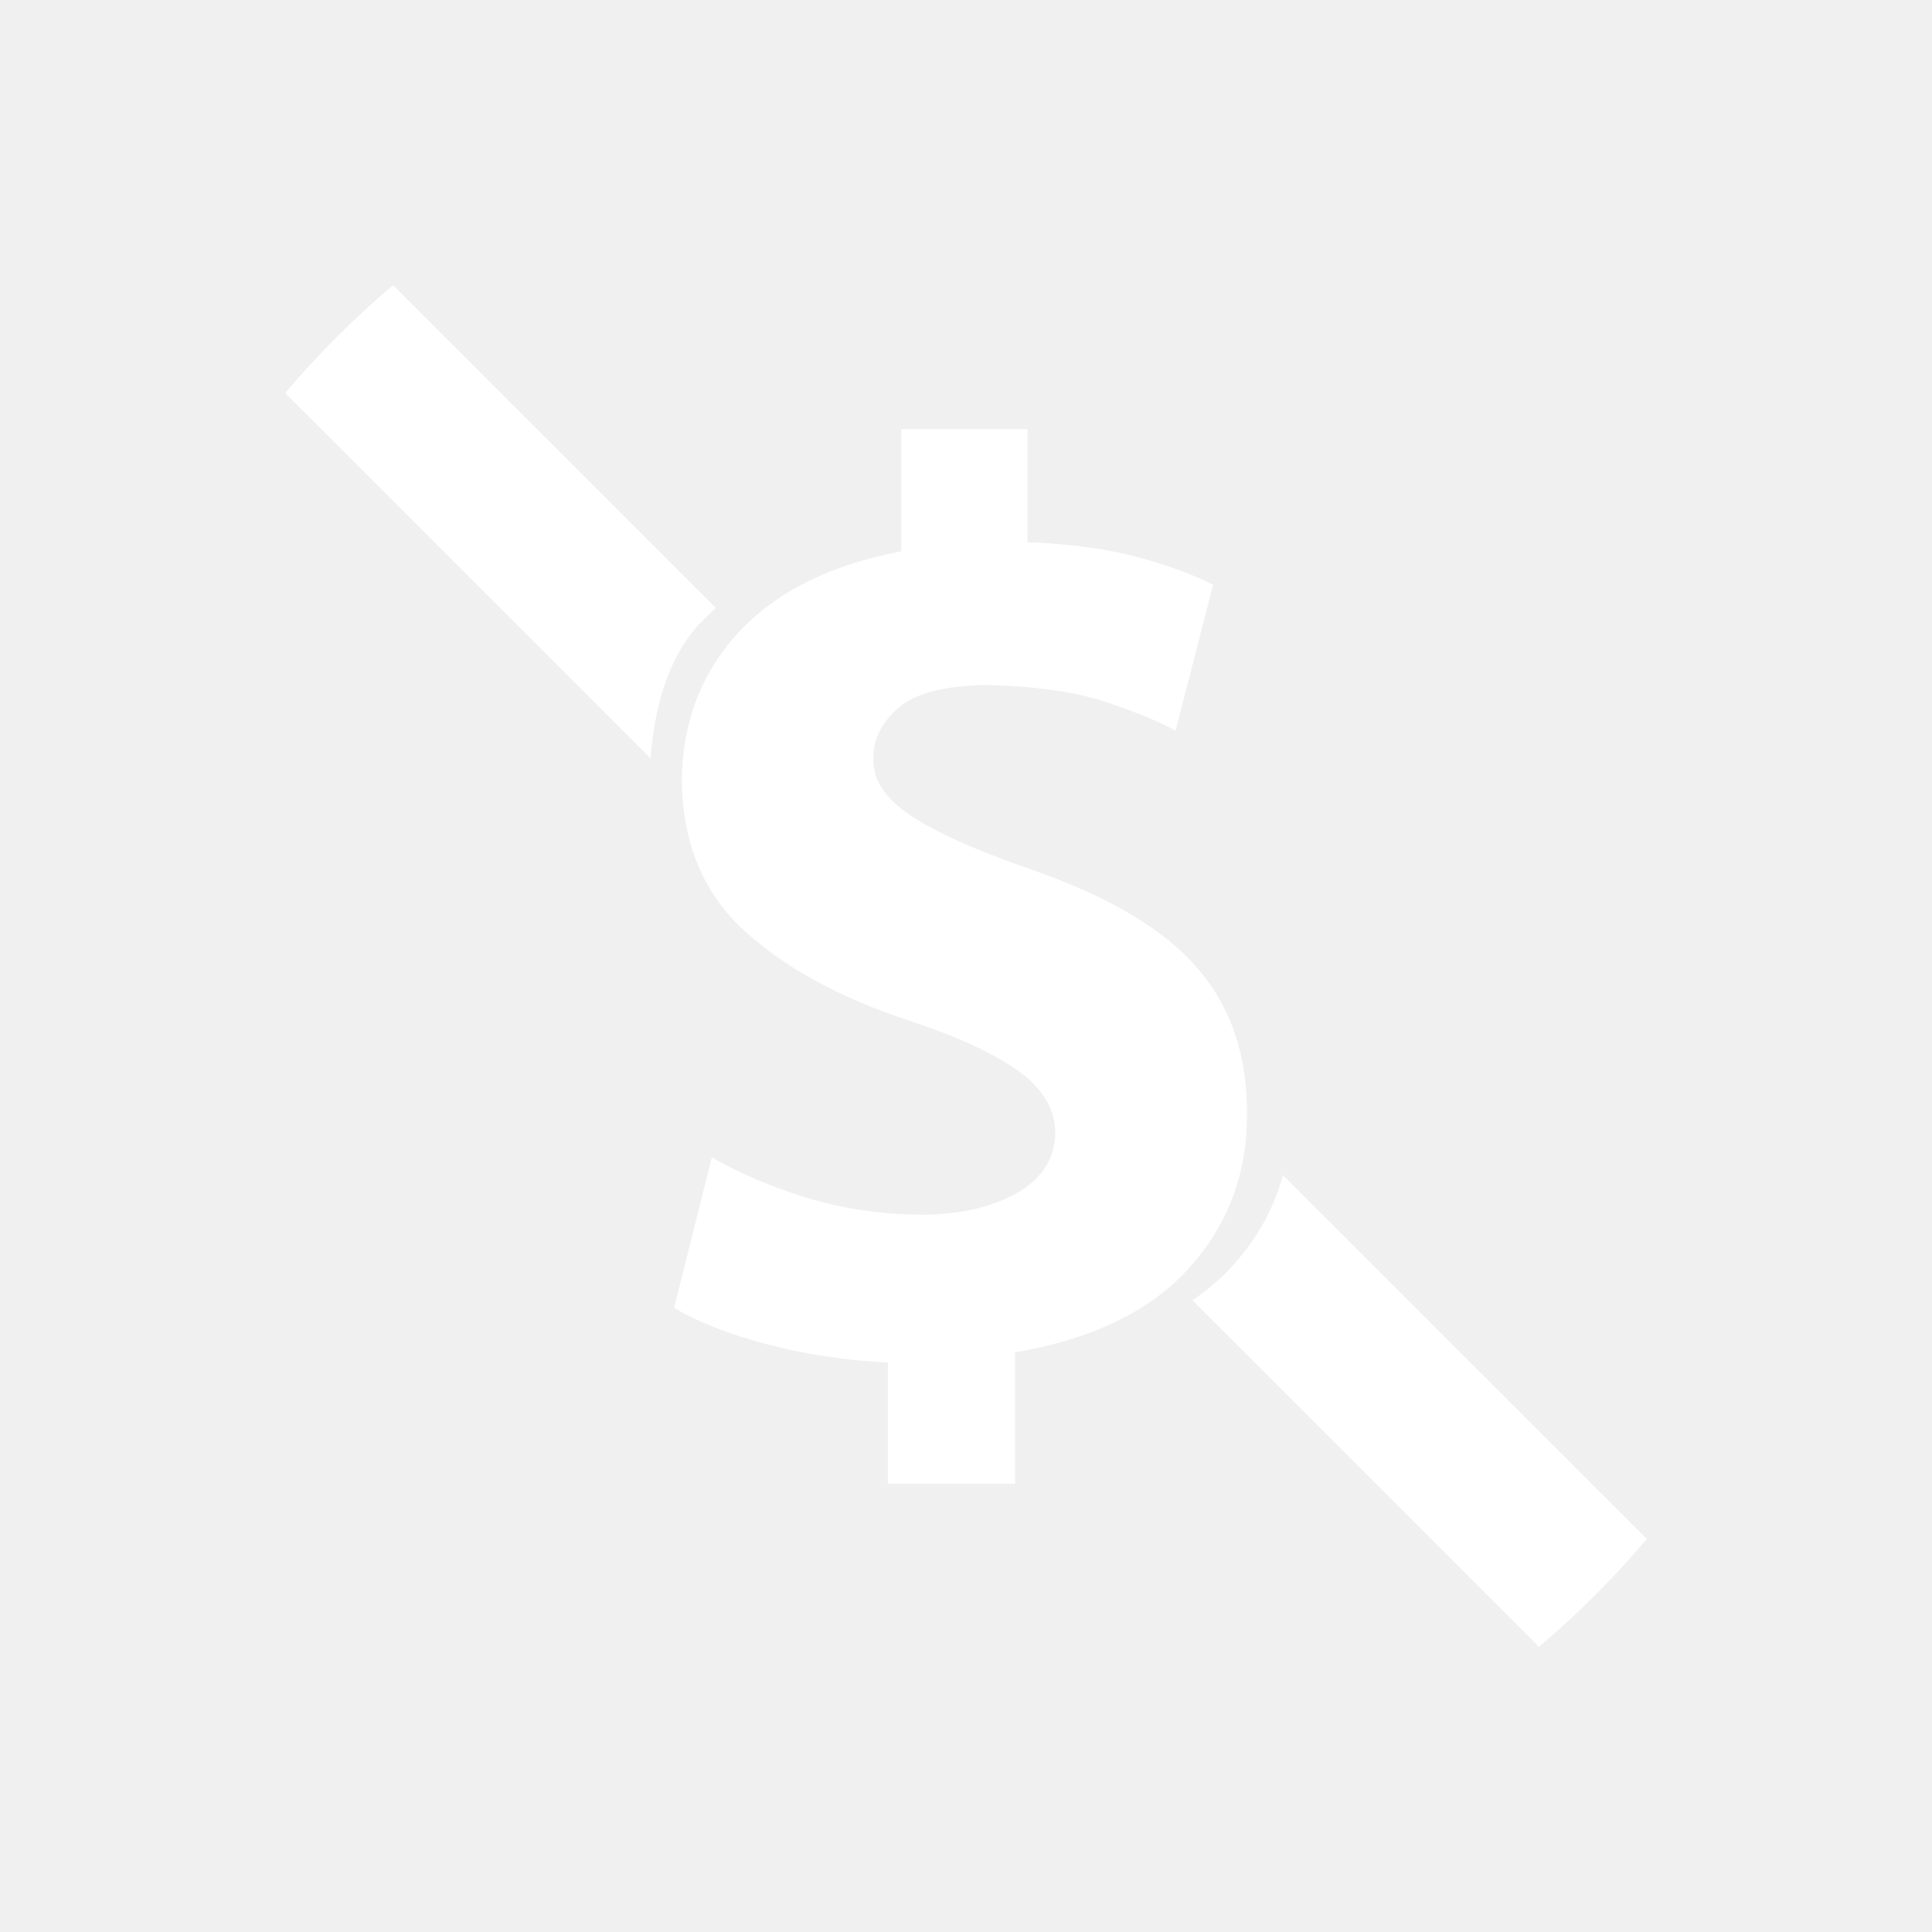
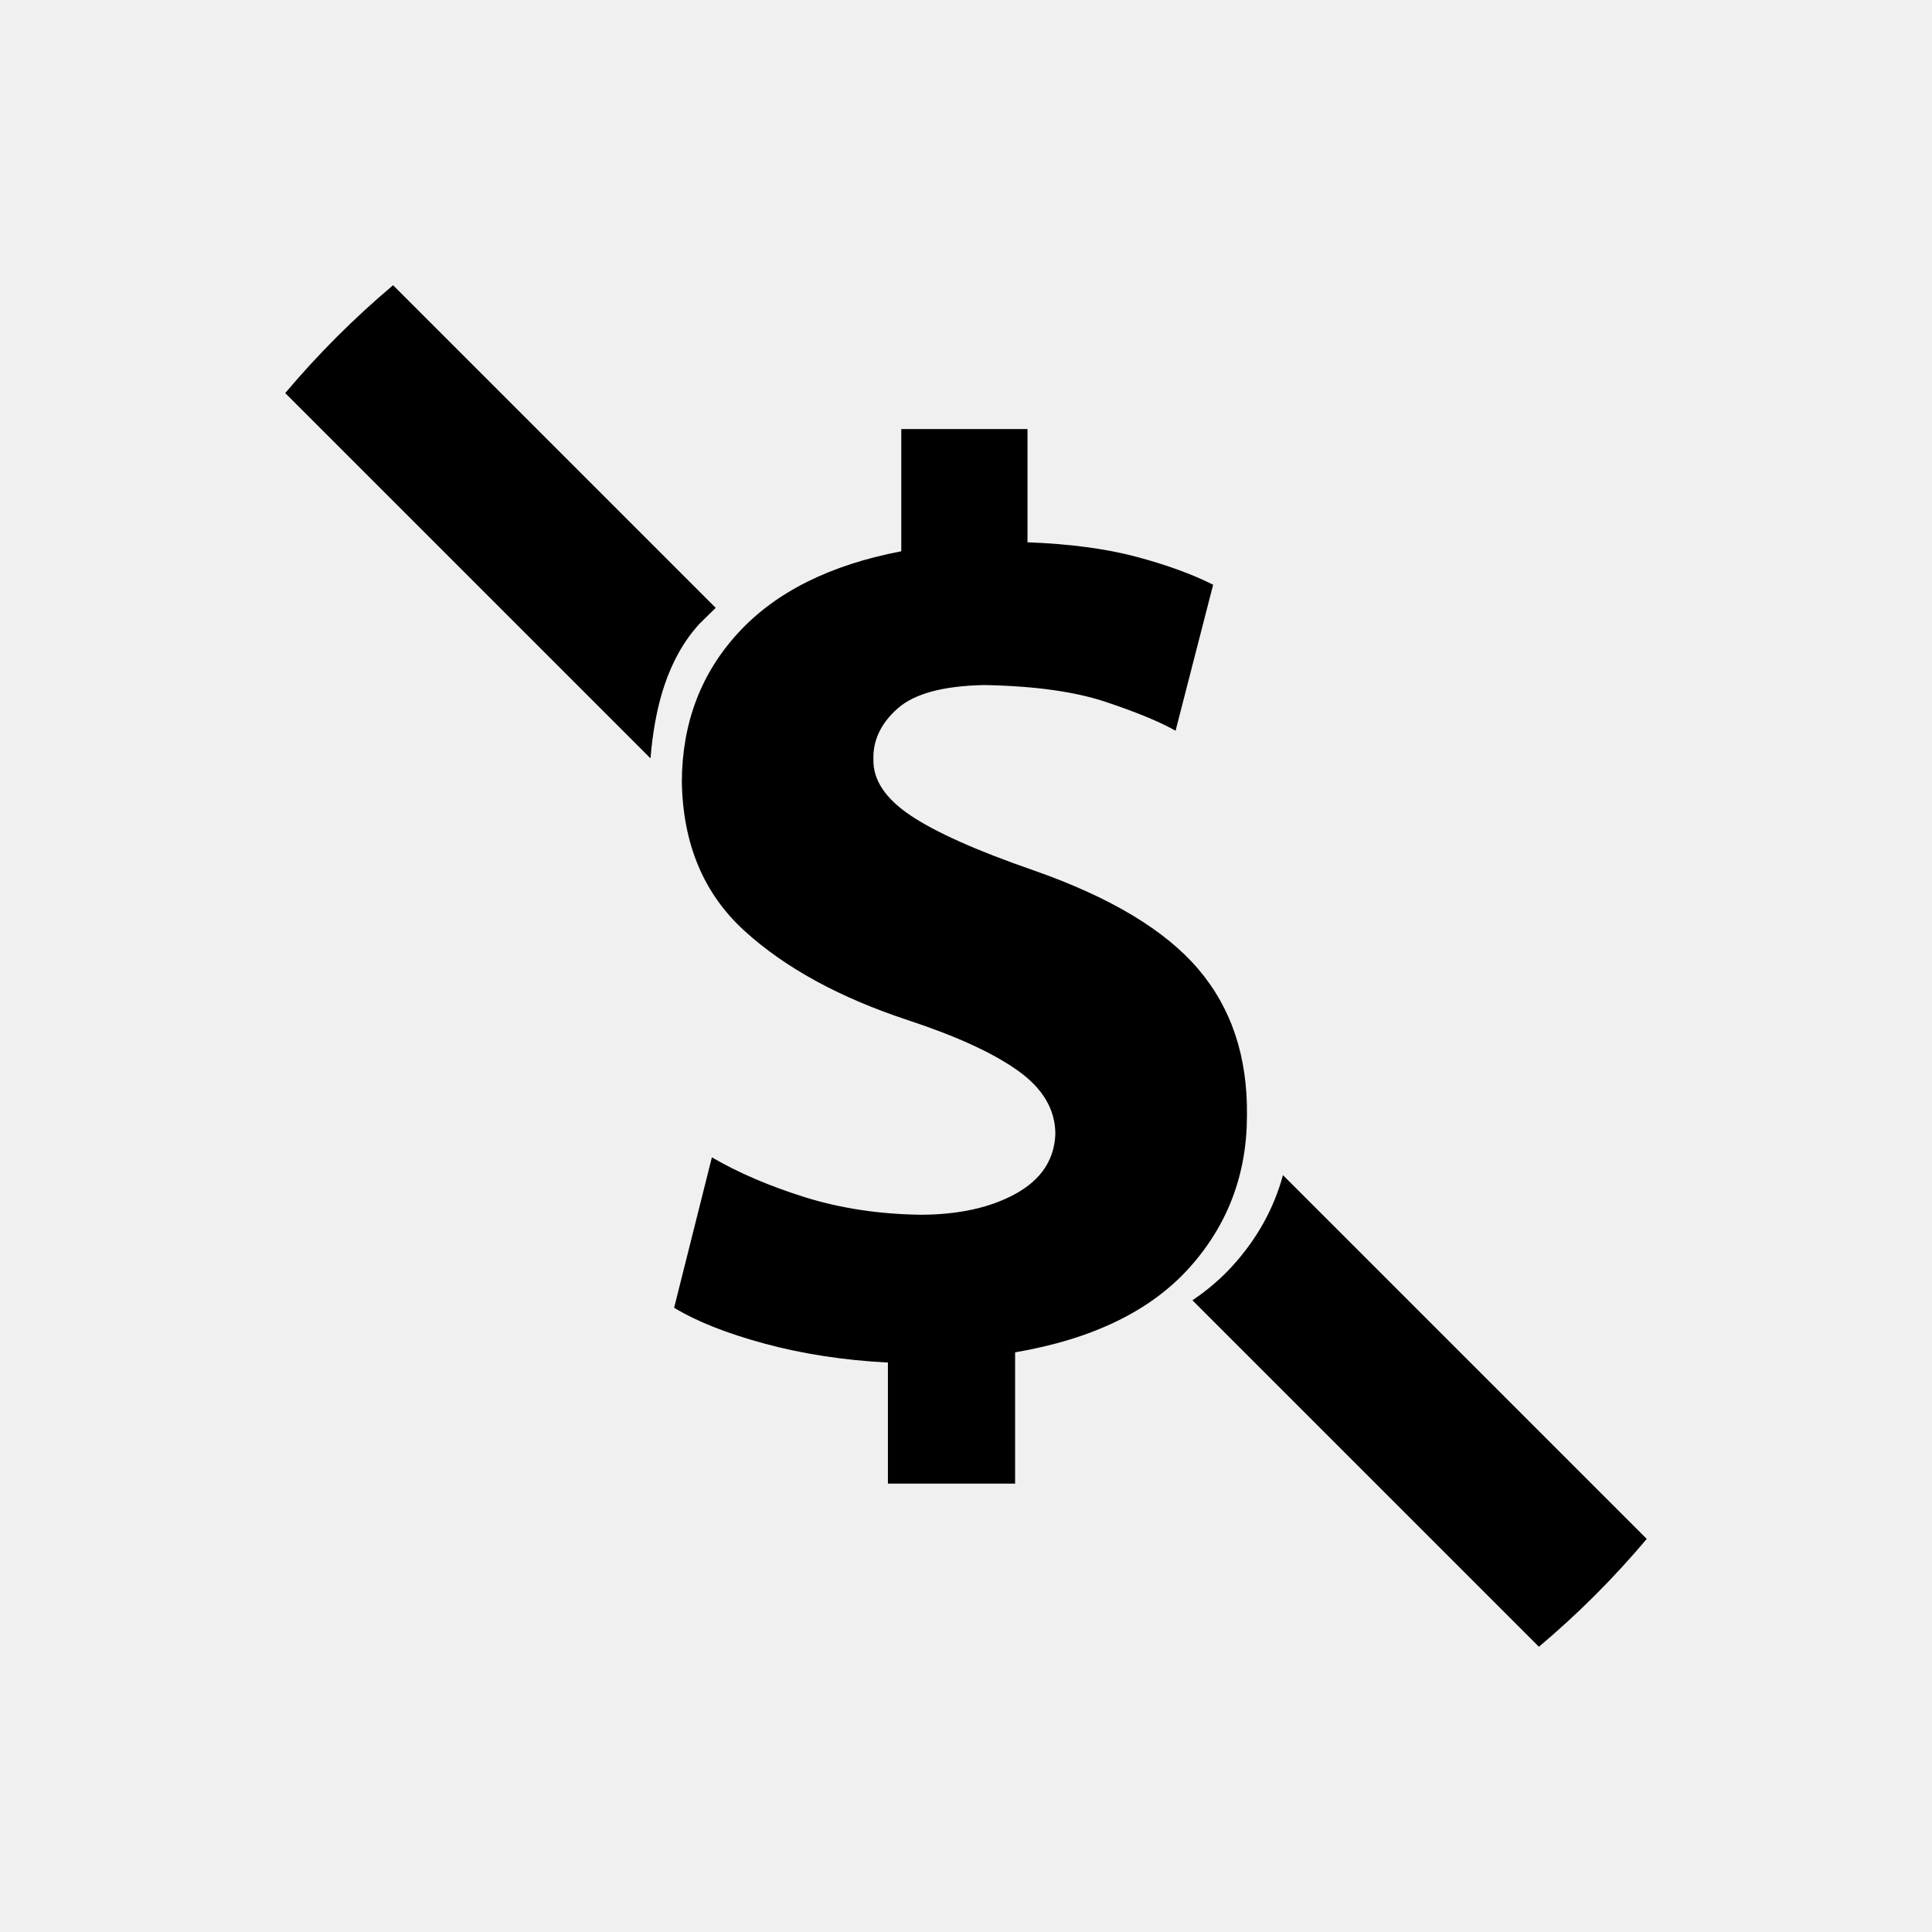
<svg xmlns="http://www.w3.org/2000/svg" width="25" height="25" viewBox="0 0 76 76" version="1.1" baseProfile="full" enable-background="new 0 0 76.00 76.00" xml:space="preserve">
-   <path fill="#FFFFFF" fill-opacity="1" stroke-width="0.2" stroke-linejoin="round" d="M 39.932,58.362L 34.928,58.362L 34.928,53.599C 33.2,53.51 31.589,53.263 30.096,52.86C 28.602,52.457 27.409,51.985 26.518,51.444L 28.004,45.527C 29.049,46.137 30.272,46.661 31.675,47.099C 33.079,47.536 34.601,47.765 36.242,47.785C 37.744,47.778 38.99,47.497 39.978,46.945C 40.966,46.392 41.478,45.611 41.515,44.603C 41.511,43.644 41.022,42.817 40.047,42.121C 39.073,41.425 37.636,40.764 35.737,40.138C 33.038,39.25 30.888,38.076 29.285,36.617C 27.682,35.157 26.861,33.201 26.822,30.747C 26.833,28.439 27.574,26.485 29.046,24.887C 30.518,23.288 32.654,22.221 35.454,21.686L 35.454,16.878L 40.419,16.878L 40.419,21.332C 42.082,21.395 43.507,21.585 44.696,21.901C 45.884,22.217 46.893,22.584 47.722,23.002L 46.244,28.746C 45.641,28.401 44.73,28.025 43.512,27.616C 42.294,27.207 40.696,26.985 38.719,26.948C 37.1,26.98 35.962,27.288 35.307,27.873C 34.651,28.457 34.335,29.124 34.358,29.875C 34.339,30.675 34.824,31.409 35.814,32.075C 36.805,32.741 38.419,33.462 40.657,34.237C 43.667,35.29 45.826,36.584 47.134,38.118C 48.443,39.652 49.082,41.574 49.052,43.885C 49.051,46.205 48.289,48.207 46.767,49.891C 45.244,51.576 42.966,52.678 39.932,53.198L 39.932,58.362 Z M 64.779,60.537C 63.489,62.069 62.069,63.489 60.537,64.779L 46.907,51.15C 47.507,50.747 48.038,50.29 48.499,49.78C 49.456,48.721 50.113,47.536 50.468,46.226L 64.779,60.537 Z M 11.22,15.463C 12.511,13.931 13.931,12.511 15.463,11.22L 28.155,23.912L 27.528,24.525C 26.231,25.935 25.751,27.87 25.589,29.831L 11.22,15.463 Z " />
+   <path fill-opacity="1" stroke-width="0.2" stroke-linejoin="round" d="M 39.932,58.362L 34.928,58.362L 34.928,53.599C 33.2,53.51 31.589,53.263 30.096,52.86C 28.602,52.457 27.409,51.985 26.518,51.444L 28.004,45.527C 29.049,46.137 30.272,46.661 31.675,47.099C 33.079,47.536 34.601,47.765 36.242,47.785C 37.744,47.778 38.99,47.497 39.978,46.945C 40.966,46.392 41.478,45.611 41.515,44.603C 41.511,43.644 41.022,42.817 40.047,42.121C 39.073,41.425 37.636,40.764 35.737,40.138C 33.038,39.25 30.888,38.076 29.285,36.617C 27.682,35.157 26.861,33.201 26.822,30.747C 26.833,28.439 27.574,26.485 29.046,24.887C 30.518,23.288 32.654,22.221 35.454,21.686L 35.454,16.878L 40.419,16.878L 40.419,21.332C 42.082,21.395 43.507,21.585 44.696,21.901C 45.884,22.217 46.893,22.584 47.722,23.002L 46.244,28.746C 45.641,28.401 44.73,28.025 43.512,27.616C 42.294,27.207 40.696,26.985 38.719,26.948C 37.1,26.98 35.962,27.288 35.307,27.873C 34.651,28.457 34.335,29.124 34.358,29.875C 34.339,30.675 34.824,31.409 35.814,32.075C 36.805,32.741 38.419,33.462 40.657,34.237C 43.667,35.29 45.826,36.584 47.134,38.118C 48.443,39.652 49.082,41.574 49.052,43.885C 49.051,46.205 48.289,48.207 46.767,49.891C 45.244,51.576 42.966,52.678 39.932,53.198L 39.932,58.362 Z M 64.779,60.537C 63.489,62.069 62.069,63.489 60.537,64.779L 46.907,51.15C 47.507,50.747 48.038,50.29 48.499,49.78C 49.456,48.721 50.113,47.536 50.468,46.226L 64.779,60.537 Z M 11.22,15.463C 12.511,13.931 13.931,12.511 15.463,11.22L 28.155,23.912L 27.528,24.525C 26.231,25.935 25.751,27.87 25.589,29.831L 11.22,15.463 Z " />
</svg>
